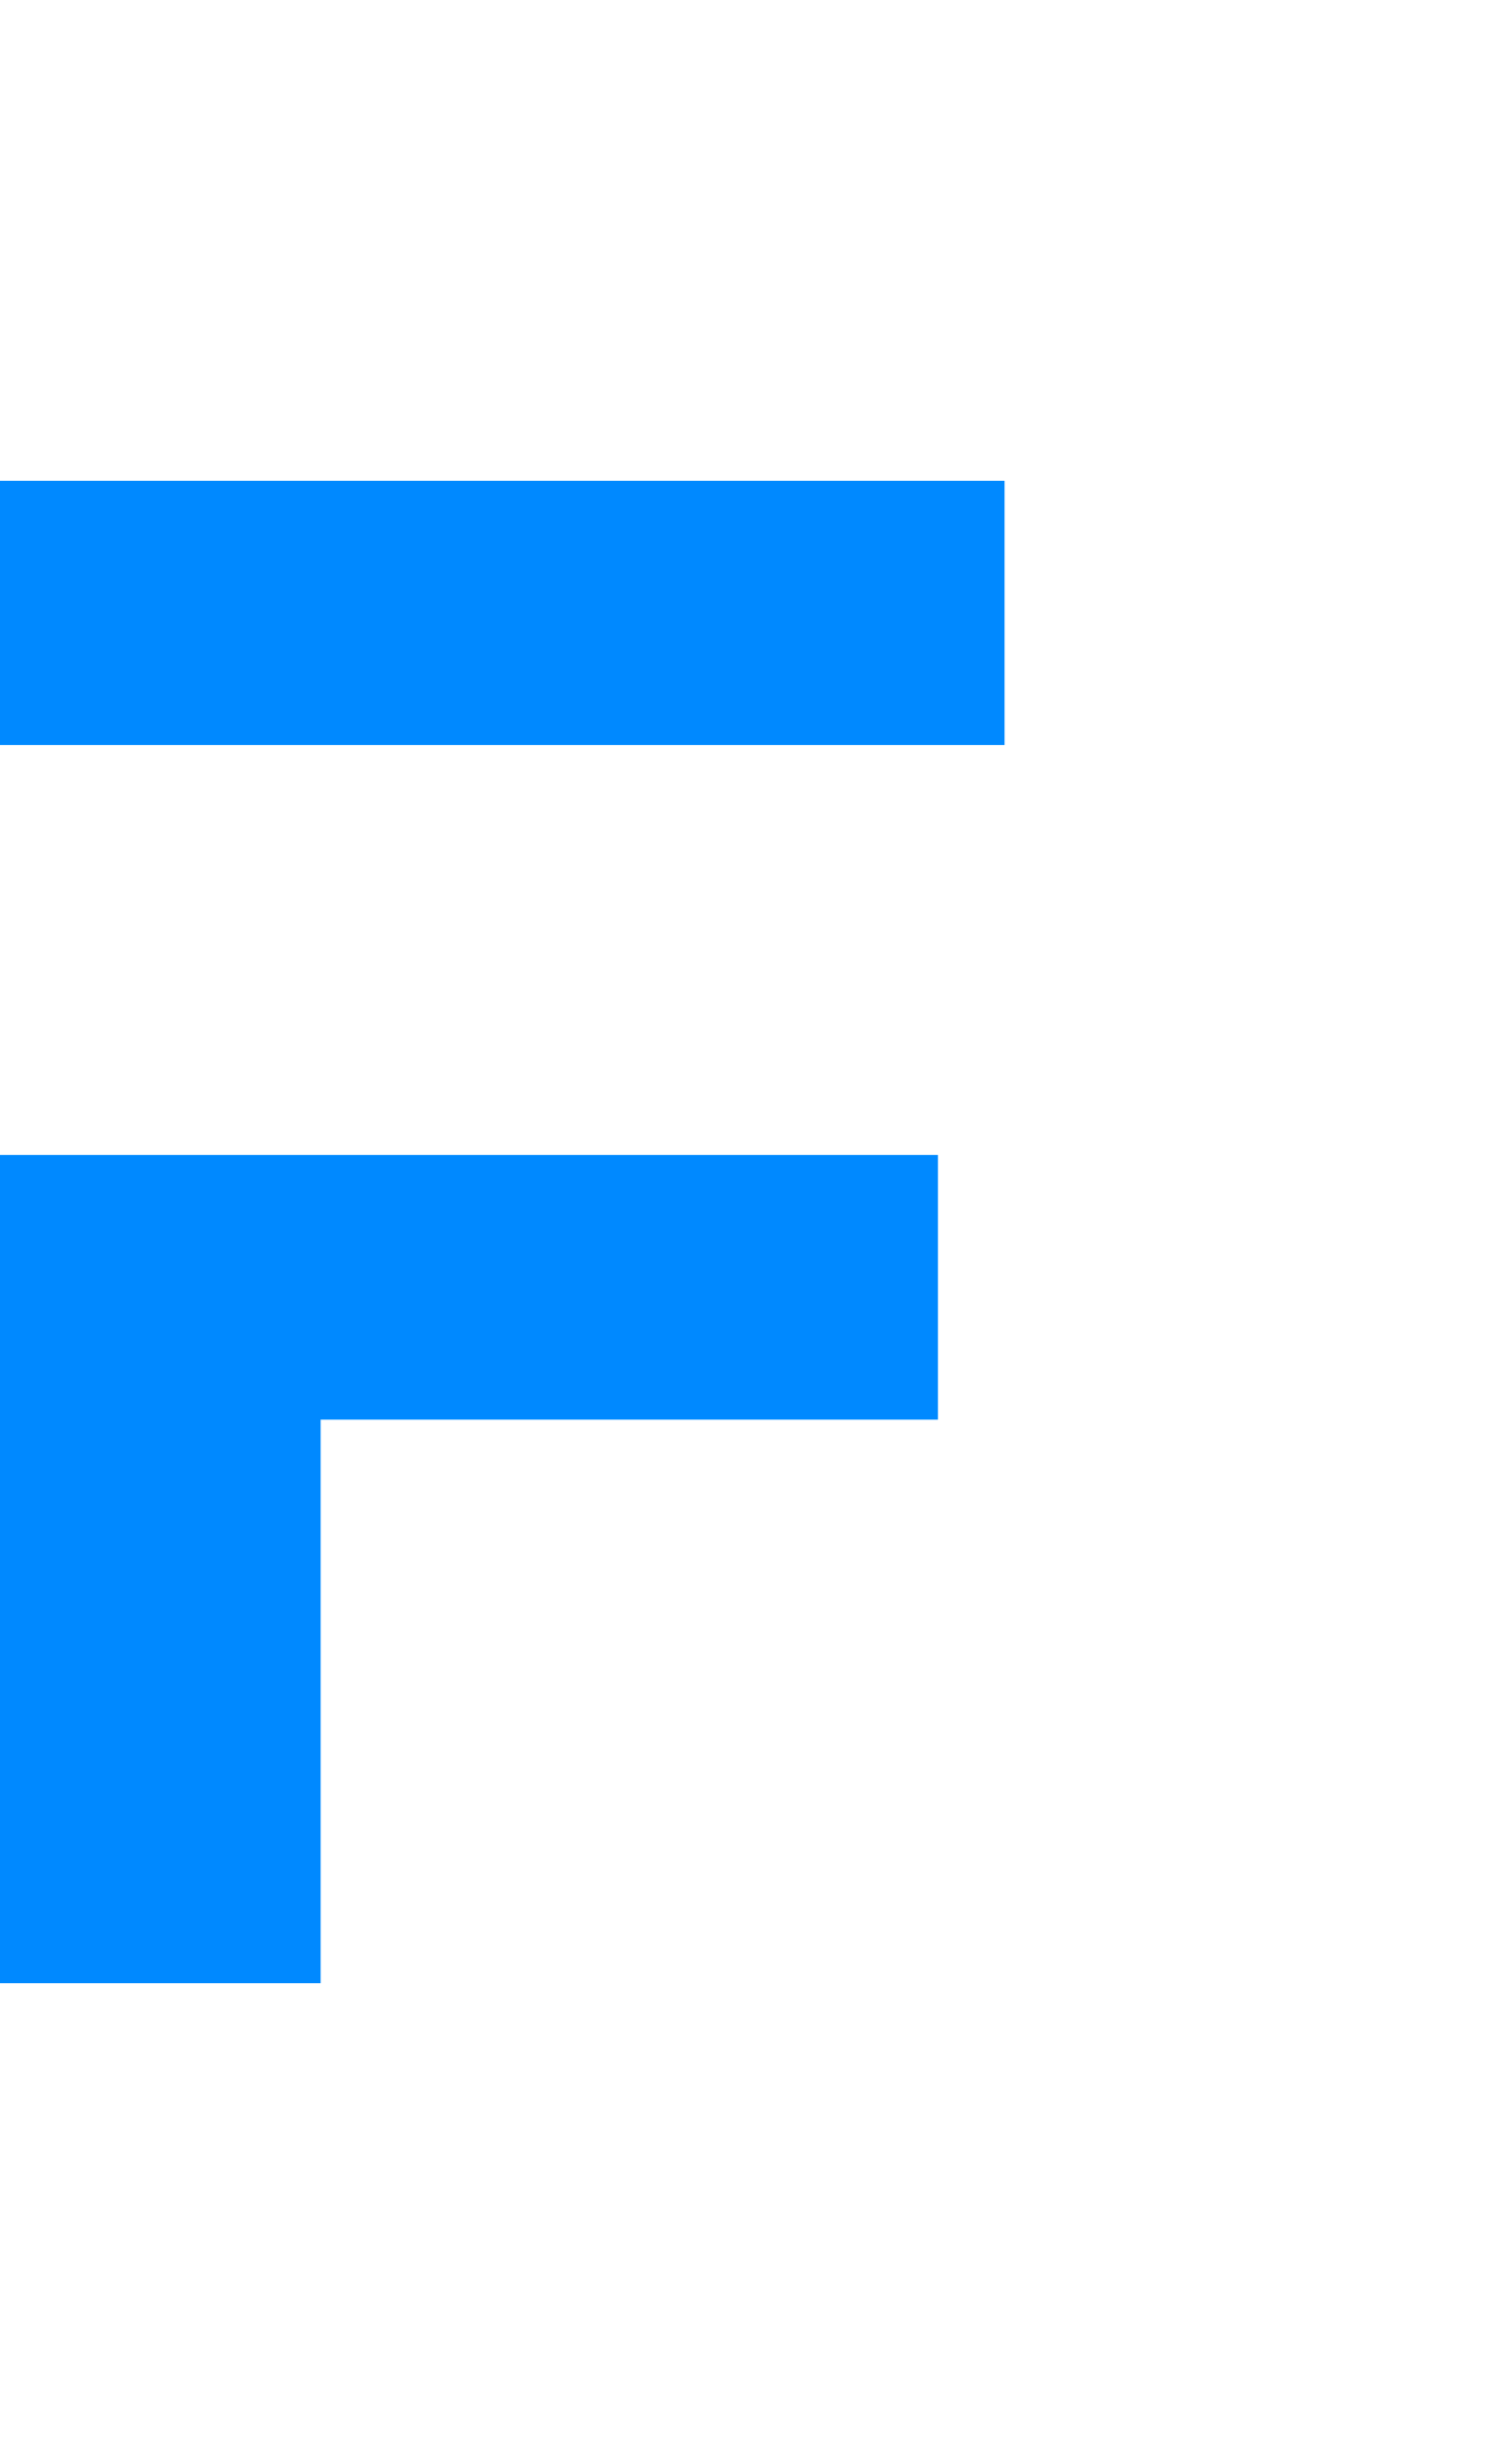
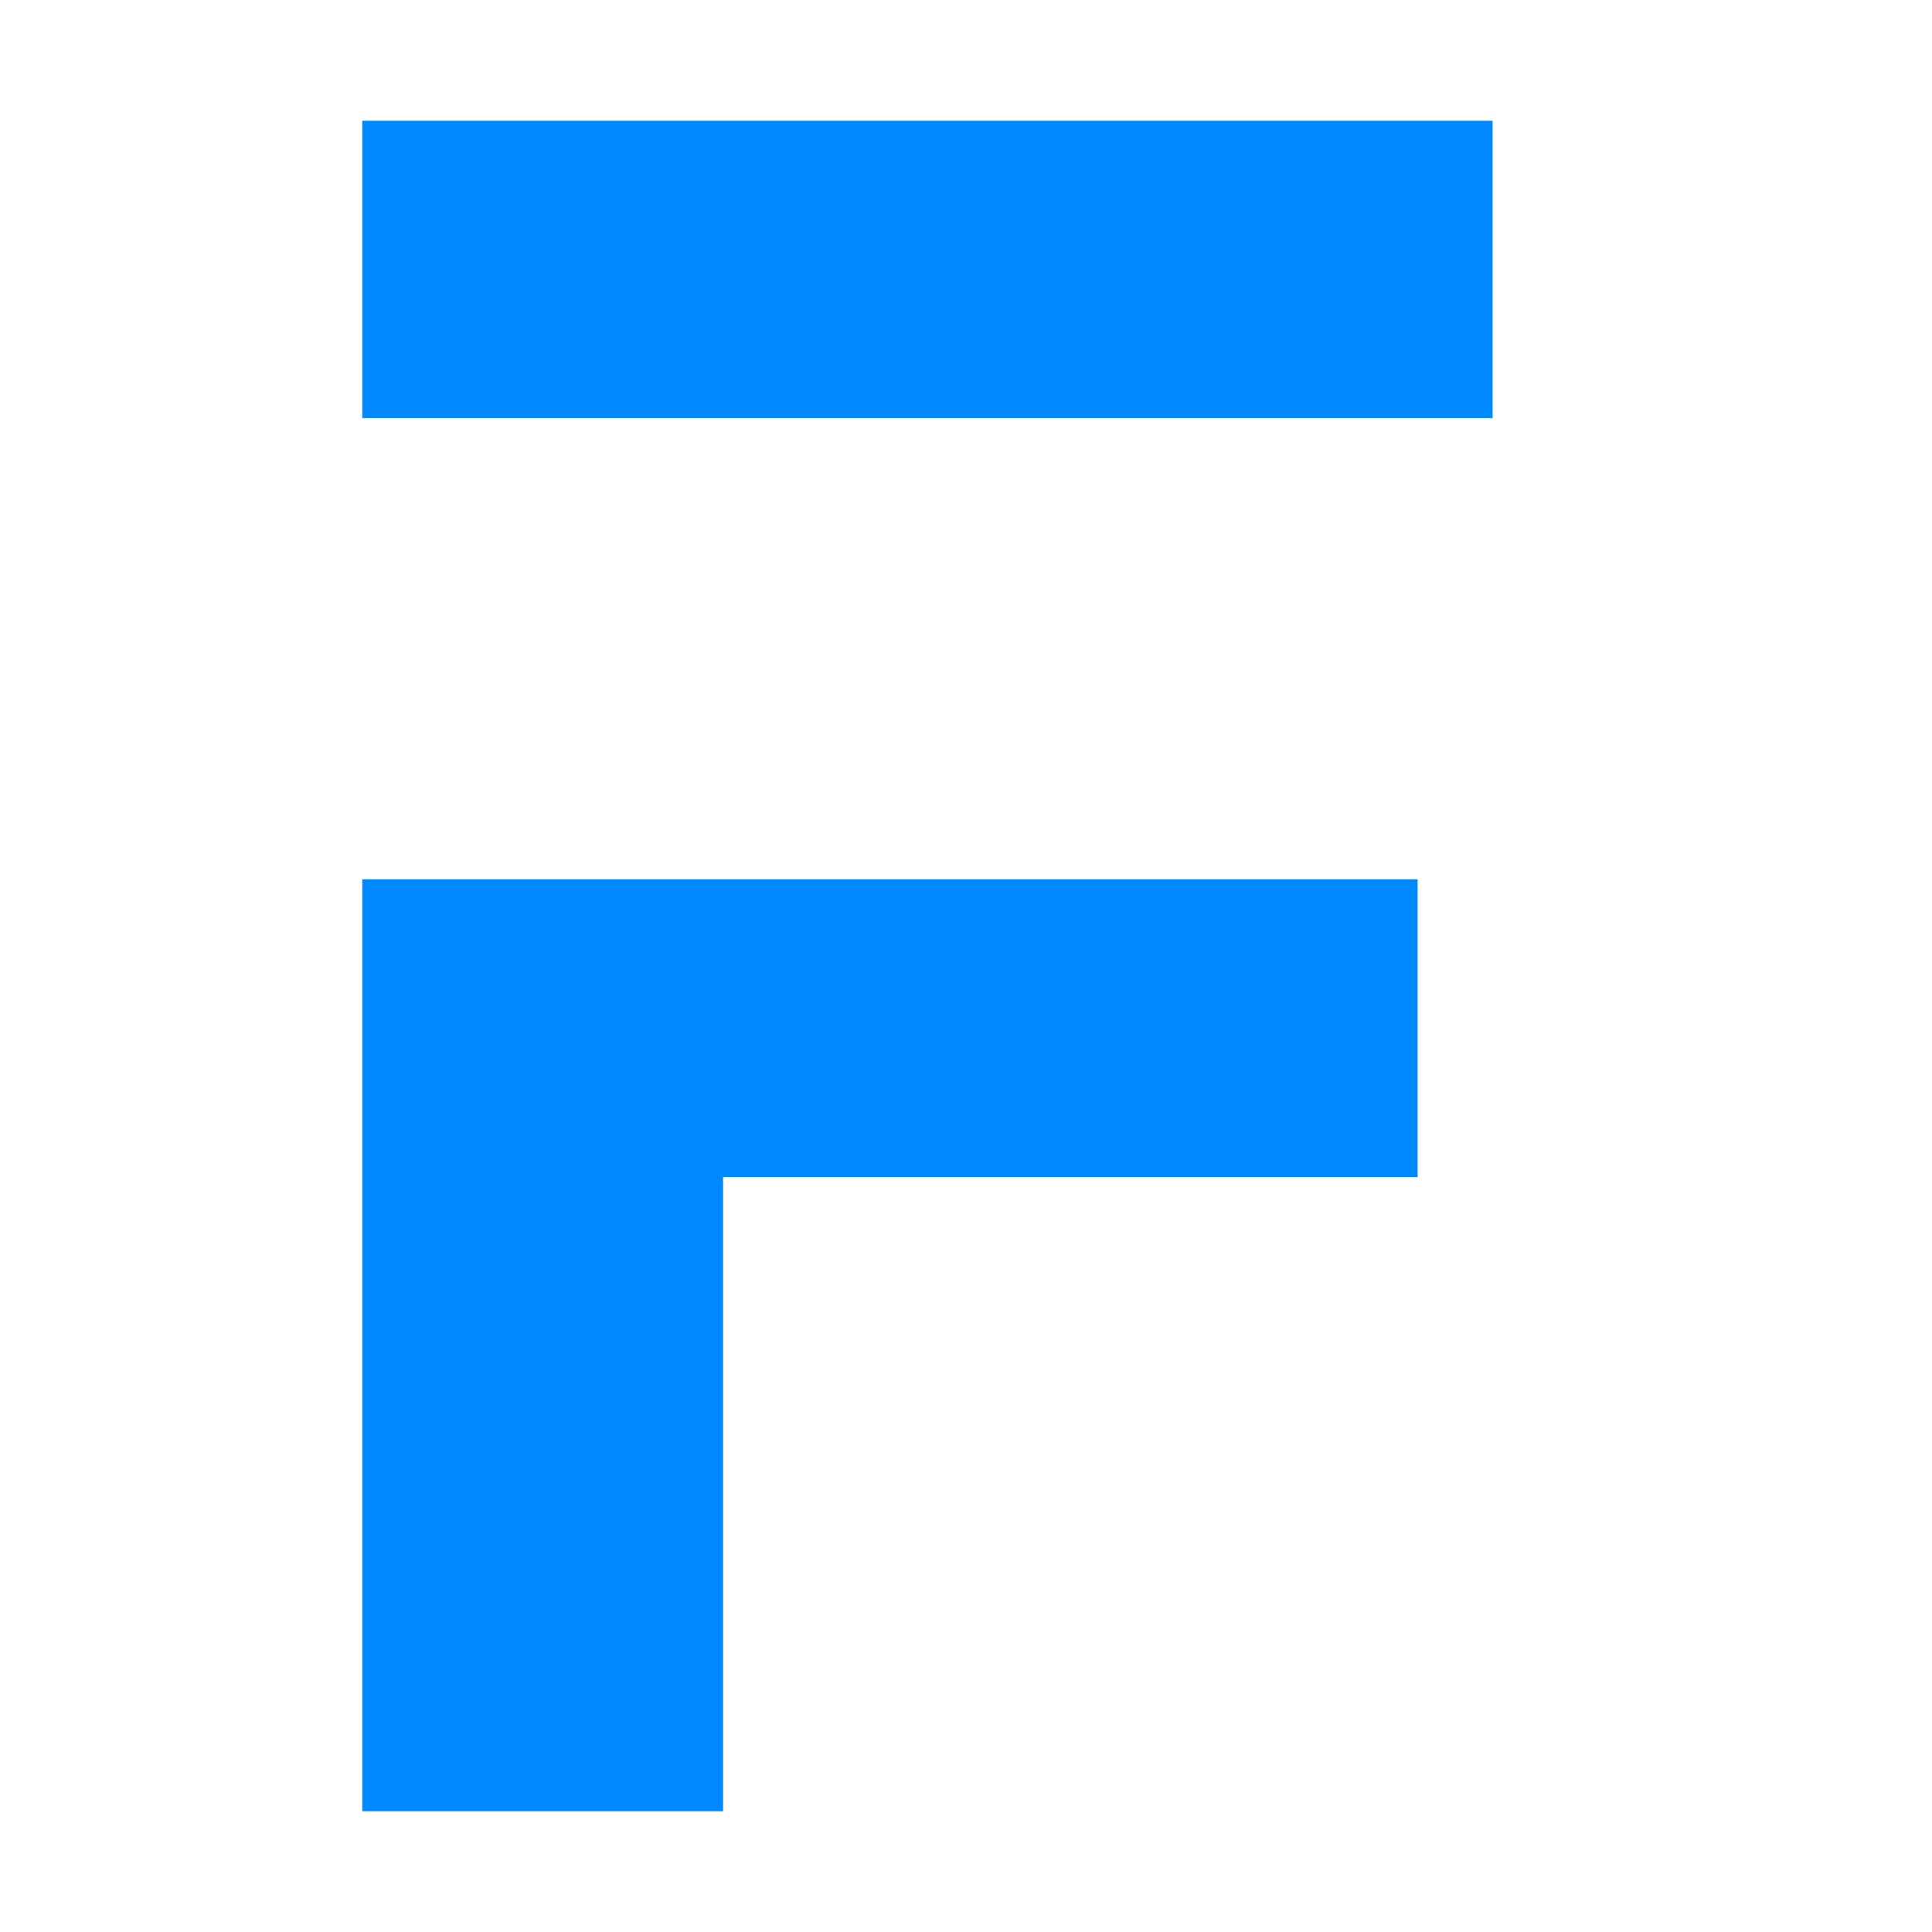
- <svg xmlns="http://www.w3.org/2000/svg" width="50" height="82" viewBox="0 0 50 82" fill="none">
-   <path d="M33.432 16H0V24.794H33.432V16Z" fill="#0089FF" />
-   <path d="M0 38.436V66H10.671V47.245H31.215V38.436H0Z" fill="#0089FF" />
+ <svg xmlns="http://www.w3.org/2000/svg" width="16px" height="16px" viewBox="0 0 16 16" version="1.1">
+   <g id="Artboard" stroke="none" stroke-width="1" fill="none" fill-rule="evenodd">
+     <g id="frappe" transform="translate(3, 1)" fill="#0089FF" fill-rule="nonzero">
+       <polygon id="Path" points="9.361 0 0 0 0 2.462 9.361 2.462" />
+       <polygon id="Path" points="0 6.282 0 14 2.988 14 2.988 8.748 8.74 8.748 8.74 6.282" />
+     </g>
+   </g>
</svg>
